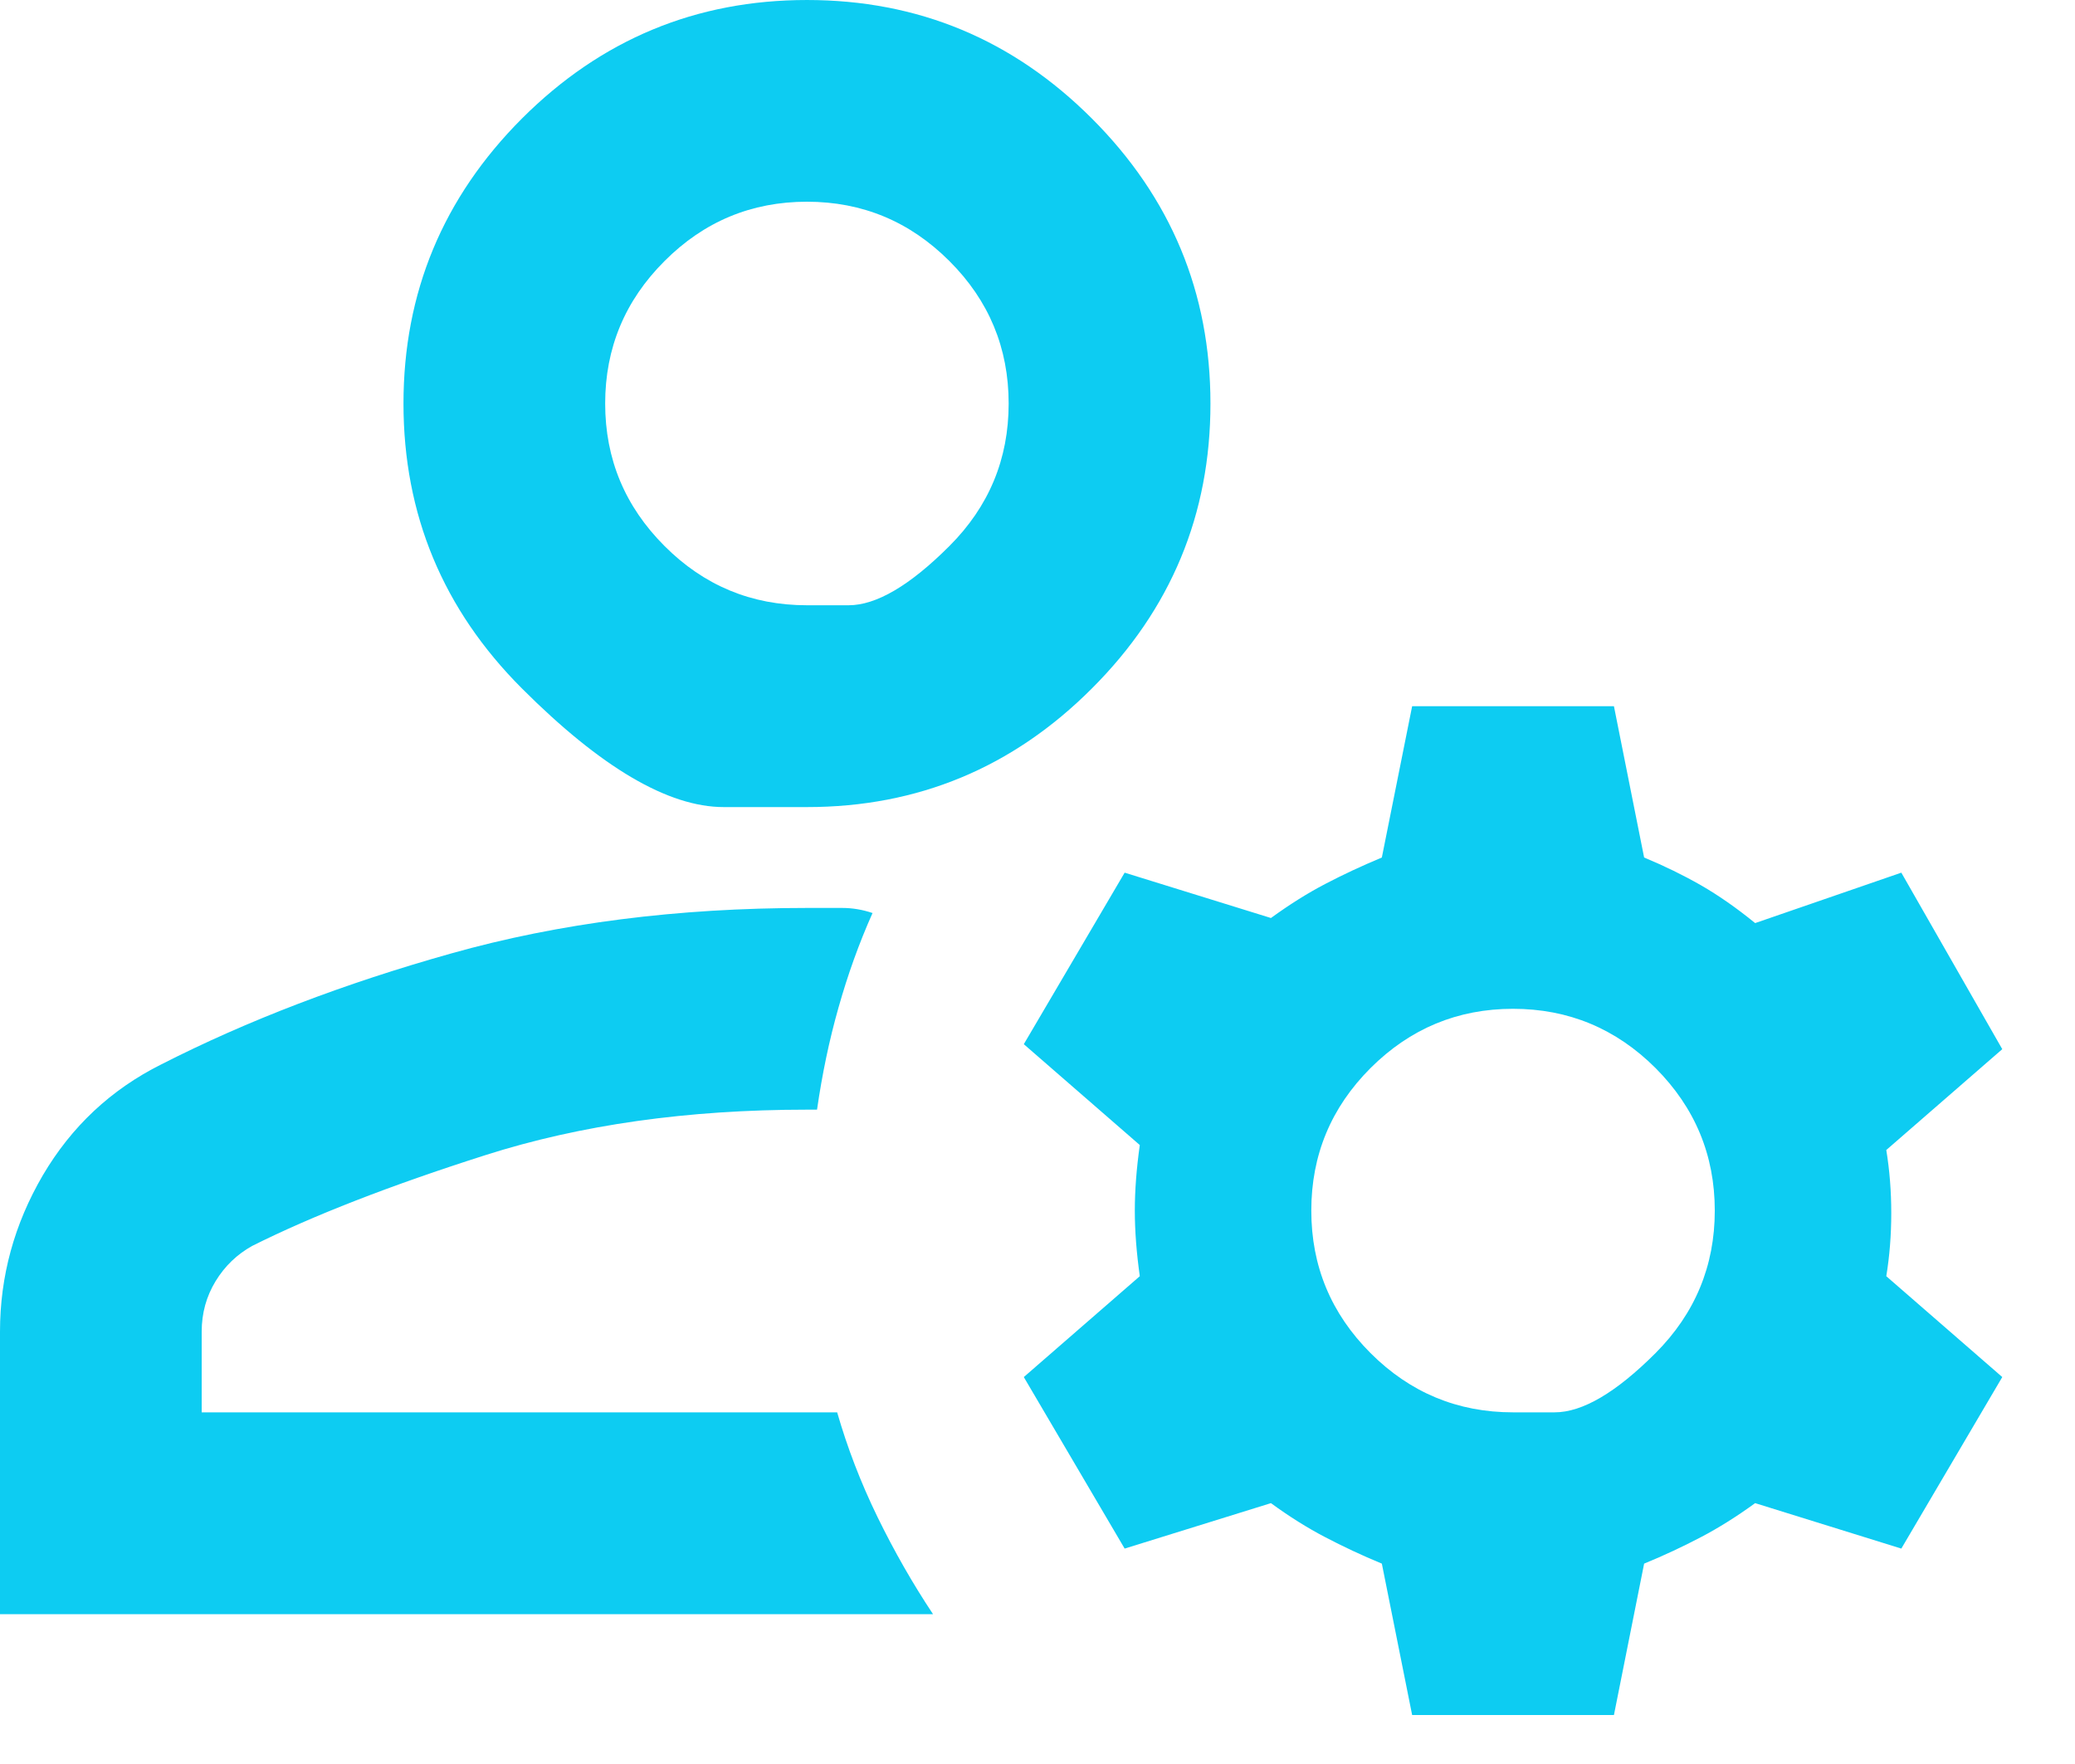
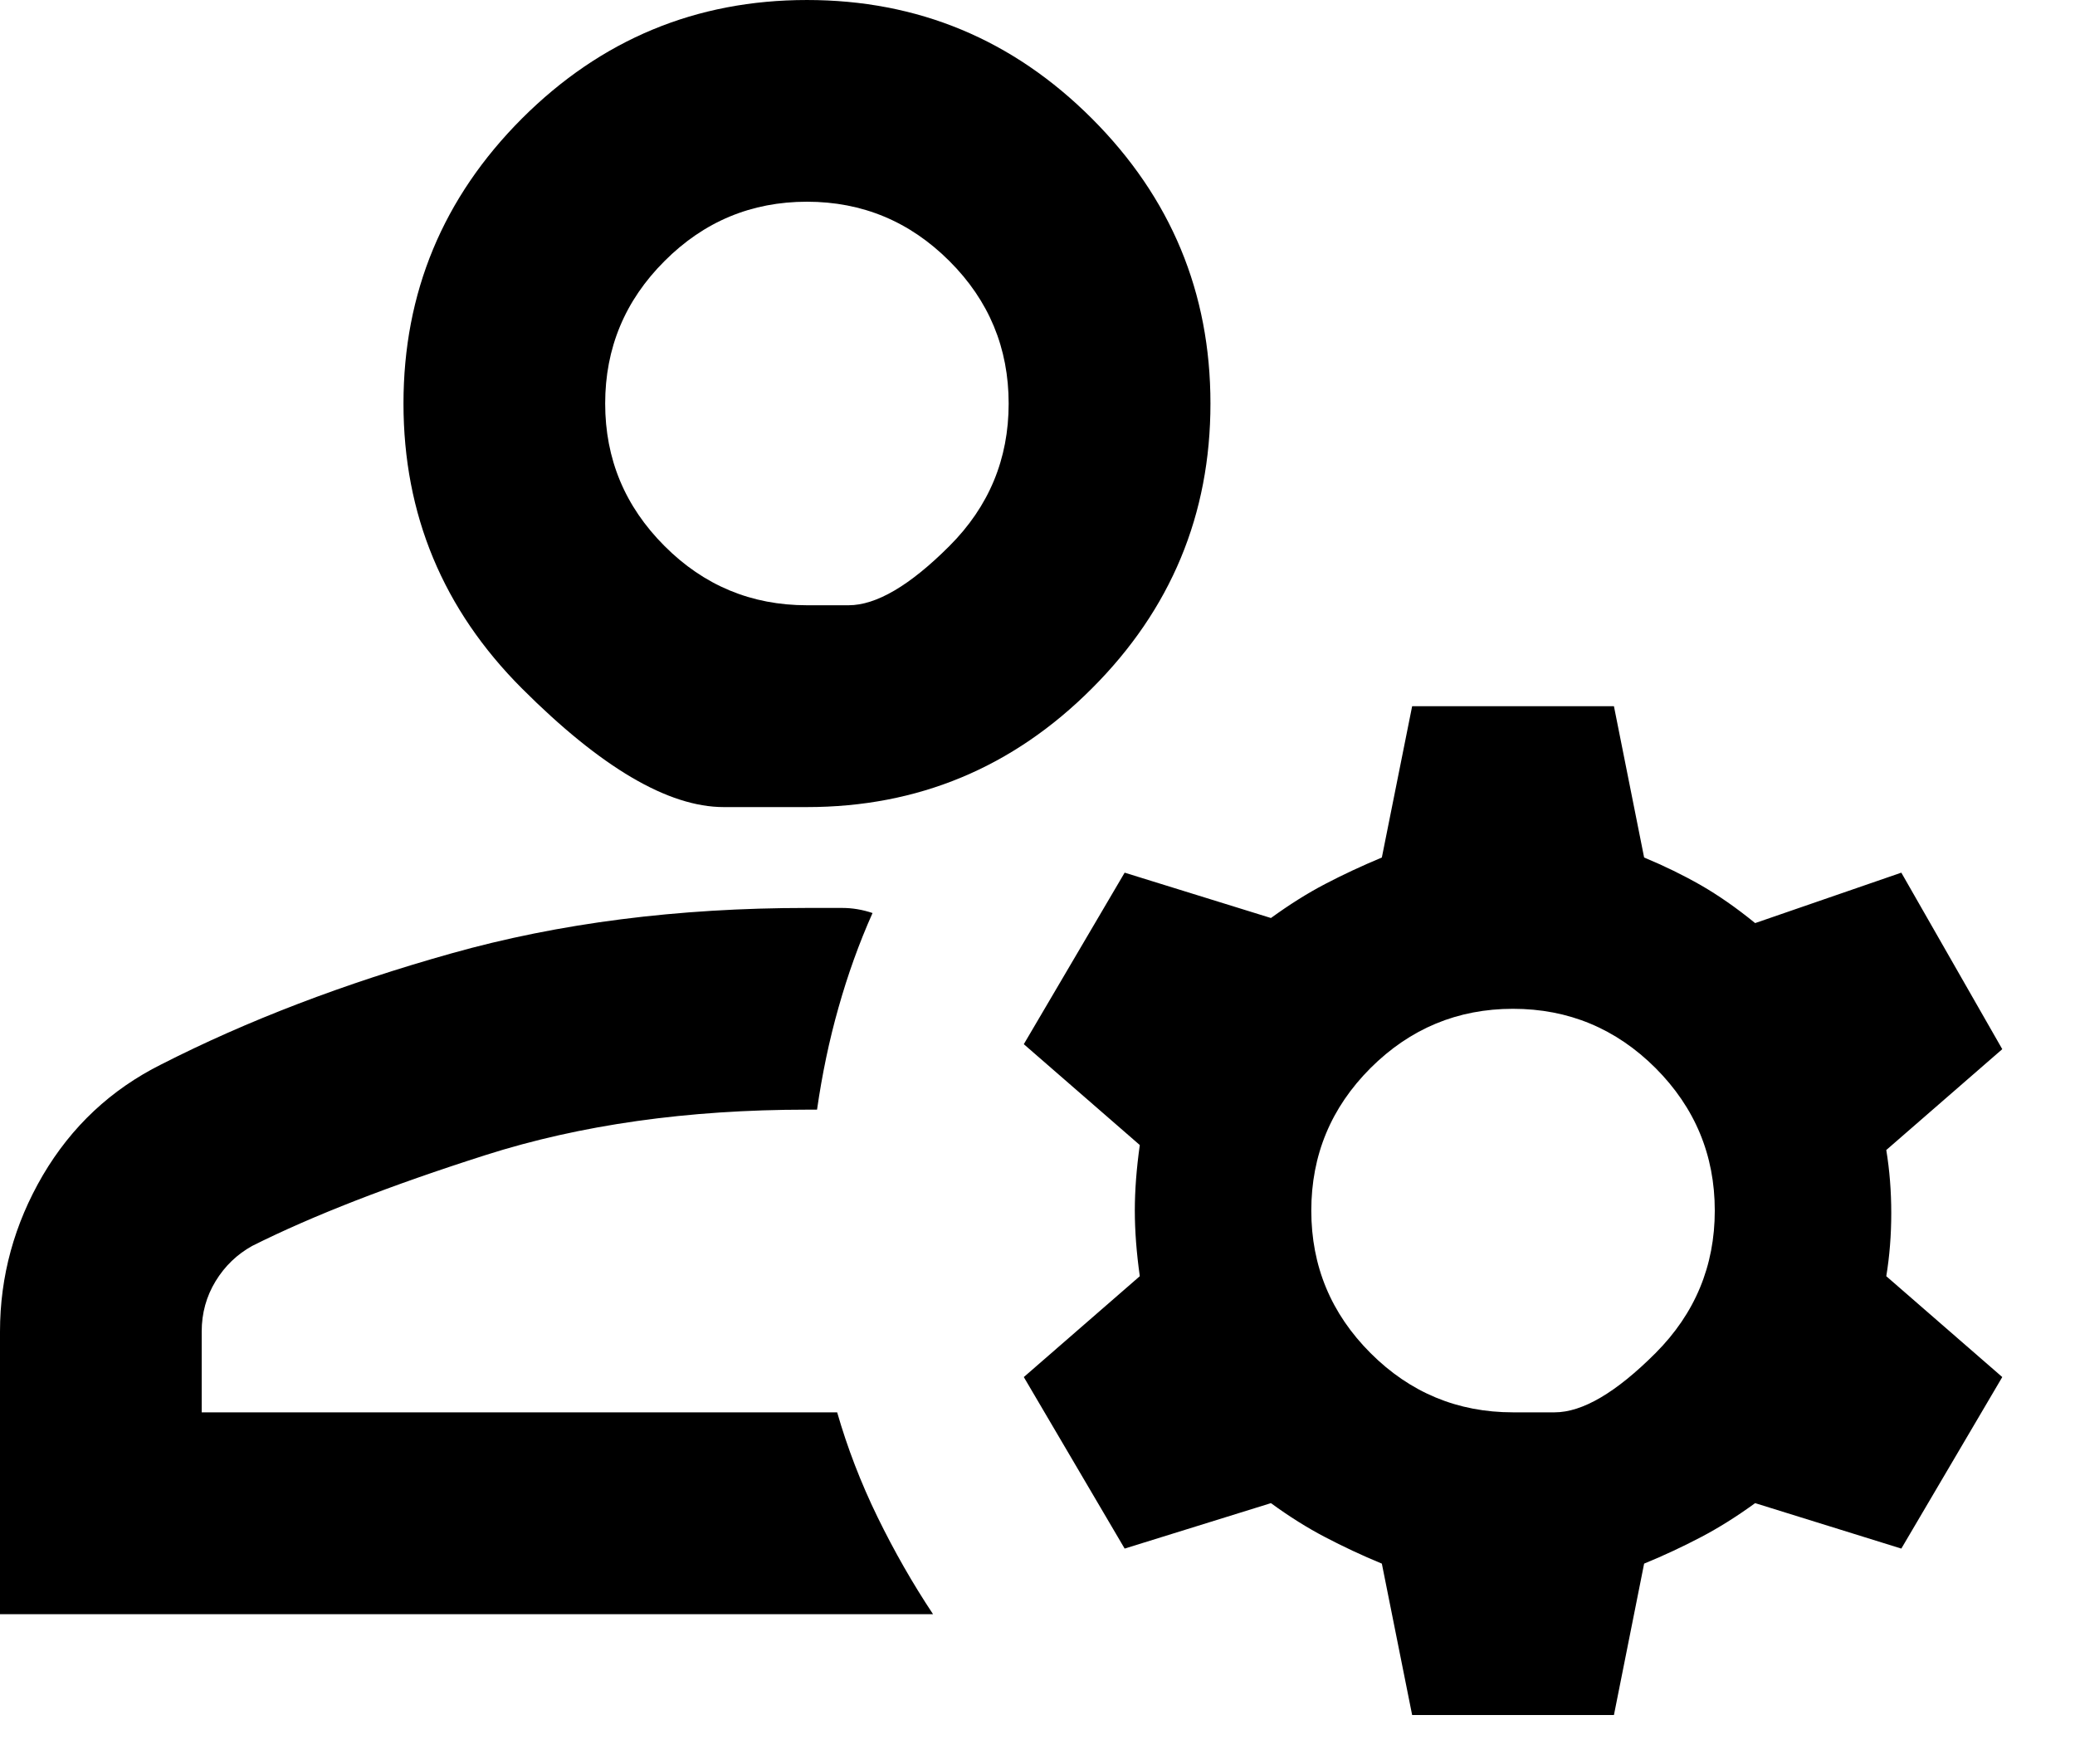
<svg xmlns="http://www.w3.org/2000/svg" width="20" height="17" viewBox="0 0 20 17" fill="currentColor">
-   <path d="M7.778 7.778C7.778 7.778 7.51 7.778 6.976 7.778C6.441 7.778 5.793 7.397 5.031 6.635C4.27 5.874 3.889 4.958 3.889 3.889C3.889 2.82 4.27 1.904 5.031 1.142C5.793 0.381 6.708 5.34058e-05 7.778 5.34058e-05C8.847 5.34058e-05 9.763 0.381 10.524 1.142C11.286 1.904 11.667 2.82 11.667 3.889C11.667 4.958 11.286 5.874 10.524 6.635C9.763 7.397 8.847 7.778 7.778 7.778ZM0 15.556V12.833C0 12.299 0.138 11.796 0.413 11.326C0.689 10.857 1.069 10.5 1.556 10.257C2.382 9.836 3.314 9.479 4.351 9.188C5.388 8.896 6.53 8.75 7.778 8.75C7.907 8.75 8.021 8.75 8.118 8.75C8.215 8.75 8.312 8.766 8.41 8.799C8.28 9.09 8.171 9.394 8.082 9.71C7.992 10.026 7.924 10.354 7.875 10.694H7.778C6.627 10.694 5.594 10.84 4.679 11.132C3.763 11.424 3.014 11.715 2.431 12.007C2.285 12.088 2.167 12.201 2.078 12.347C1.989 12.493 1.944 12.655 1.944 12.833V13.611H8.069C8.167 13.951 8.296 14.288 8.458 14.62C8.62 14.952 8.799 15.264 8.993 15.556H0ZM13.611 16.528L13.319 15.069C13.125 14.989 12.943 14.903 12.773 14.814C12.602 14.725 12.428 14.616 12.25 14.486L10.84 14.924L9.868 13.271L10.986 12.299C10.954 12.072 10.938 11.861 10.938 11.667C10.938 11.472 10.954 11.262 10.986 11.035L9.868 10.063L10.84 8.41L12.25 8.847C12.428 8.718 12.602 8.608 12.773 8.519C12.943 8.43 13.125 8.345 13.319 8.264L13.611 6.806H15.556L15.847 8.264C16.042 8.345 16.224 8.434 16.394 8.531C16.564 8.629 16.738 8.75 16.917 8.896L18.326 8.41L19.299 10.111L18.181 11.083C18.213 11.278 18.229 11.48 18.229 11.691C18.229 11.902 18.213 12.104 18.181 12.299L19.299 13.271L18.326 14.924L16.917 14.486C16.738 14.616 16.564 14.725 16.394 14.814C16.224 14.903 16.042 14.989 15.847 15.069L15.556 16.528H13.611ZM14.583 13.611C14.583 13.611 14.717 13.611 14.984 13.611C15.252 13.611 15.576 13.421 15.957 13.04C16.337 12.659 16.528 12.201 16.528 11.667C16.528 11.132 16.337 10.674 15.957 10.293C15.576 9.913 15.118 9.722 14.583 9.722C14.049 9.722 13.591 9.913 13.21 10.293C12.829 10.674 12.639 11.132 12.639 11.667C12.639 12.201 12.829 12.659 13.21 13.04C13.591 13.421 14.049 13.611 14.583 13.611ZM7.778 5.833C7.778 5.833 7.911 5.833 8.179 5.833C8.446 5.833 8.77 5.643 9.151 5.262C9.532 4.881 9.722 4.424 9.722 3.889C9.722 3.354 9.532 2.896 9.151 2.516C8.77 2.135 8.312 1.944 7.778 1.944C7.243 1.944 6.785 2.135 6.405 2.516C6.024 2.896 5.833 3.354 5.833 3.889C5.833 4.424 6.024 4.881 6.405 5.262C6.785 5.643 7.243 5.833 7.778 5.833Z" fill="#0DCCF2" />
+   <path d="M7.778 7.778C7.778 7.778 7.51 7.778 6.976 7.778C6.441 7.778 5.793 7.397 5.031 6.635C4.27 5.874 3.889 4.958 3.889 3.889C3.889 2.82 4.27 1.904 5.031 1.142C5.793 0.381 6.708 5.34058e-05 7.778 5.34058e-05C8.847 5.34058e-05 9.763 0.381 10.524 1.142C11.286 1.904 11.667 2.82 11.667 3.889C11.667 4.958 11.286 5.874 10.524 6.635C9.763 7.397 8.847 7.778 7.778 7.778ZM0 15.556V12.833C0 12.299 0.138 11.796 0.413 11.326C0.689 10.857 1.069 10.5 1.556 10.257C2.382 9.836 3.314 9.479 4.351 9.188C5.388 8.896 6.53 8.75 7.778 8.75C7.907 8.75 8.021 8.75 8.118 8.75C8.215 8.75 8.312 8.766 8.41 8.799C8.28 9.09 8.171 9.394 8.082 9.71C7.992 10.026 7.924 10.354 7.875 10.694H7.778C6.627 10.694 5.594 10.84 4.679 11.132C3.763 11.424 3.014 11.715 2.431 12.007C2.285 12.088 2.167 12.201 2.078 12.347C1.989 12.493 1.944 12.655 1.944 12.833V13.611H8.069C8.167 13.951 8.296 14.288 8.458 14.62C8.62 14.952 8.799 15.264 8.993 15.556H0ZM13.611 16.528L13.319 15.069C13.125 14.989 12.943 14.903 12.773 14.814C12.602 14.725 12.428 14.616 12.25 14.486L10.84 14.924L9.868 13.271L10.986 12.299C10.954 12.072 10.938 11.861 10.938 11.667C10.938 11.472 10.954 11.262 10.986 11.035L9.868 10.063L10.84 8.41L12.25 8.847C12.428 8.718 12.602 8.608 12.773 8.519C12.943 8.43 13.125 8.345 13.319 8.264L13.611 6.806H15.556L15.847 8.264C16.042 8.345 16.224 8.434 16.394 8.531C16.564 8.629 16.738 8.75 16.917 8.896L18.326 8.41L19.299 10.111L18.181 11.083C18.213 11.278 18.229 11.48 18.229 11.691C18.229 11.902 18.213 12.104 18.181 12.299L19.299 13.271L18.326 14.924L16.917 14.486C16.738 14.616 16.564 14.725 16.394 14.814C16.224 14.903 16.042 14.989 15.847 15.069L15.556 16.528H13.611ZM14.583 13.611C14.583 13.611 14.717 13.611 14.984 13.611C15.252 13.611 15.576 13.421 15.957 13.04C16.337 12.659 16.528 12.201 16.528 11.667C16.528 11.132 16.337 10.674 15.957 10.293C15.576 9.913 15.118 9.722 14.583 9.722C14.049 9.722 13.591 9.913 13.21 10.293C12.829 10.674 12.639 11.132 12.639 11.667C12.639 12.201 12.829 12.659 13.21 13.04C13.591 13.421 14.049 13.611 14.583 13.611ZM7.778 5.833C7.778 5.833 7.911 5.833 8.179 5.833C8.446 5.833 8.77 5.643 9.151 5.262C9.532 4.881 9.722 4.424 9.722 3.889C9.722 3.354 9.532 2.896 9.151 2.516C8.77 2.135 8.312 1.944 7.778 1.944C7.243 1.944 6.785 2.135 6.405 2.516C6.024 2.896 5.833 3.354 5.833 3.889C5.833 4.424 6.024 4.881 6.405 5.262C6.785 5.643 7.243 5.833 7.778 5.833Z" />
</svg>
